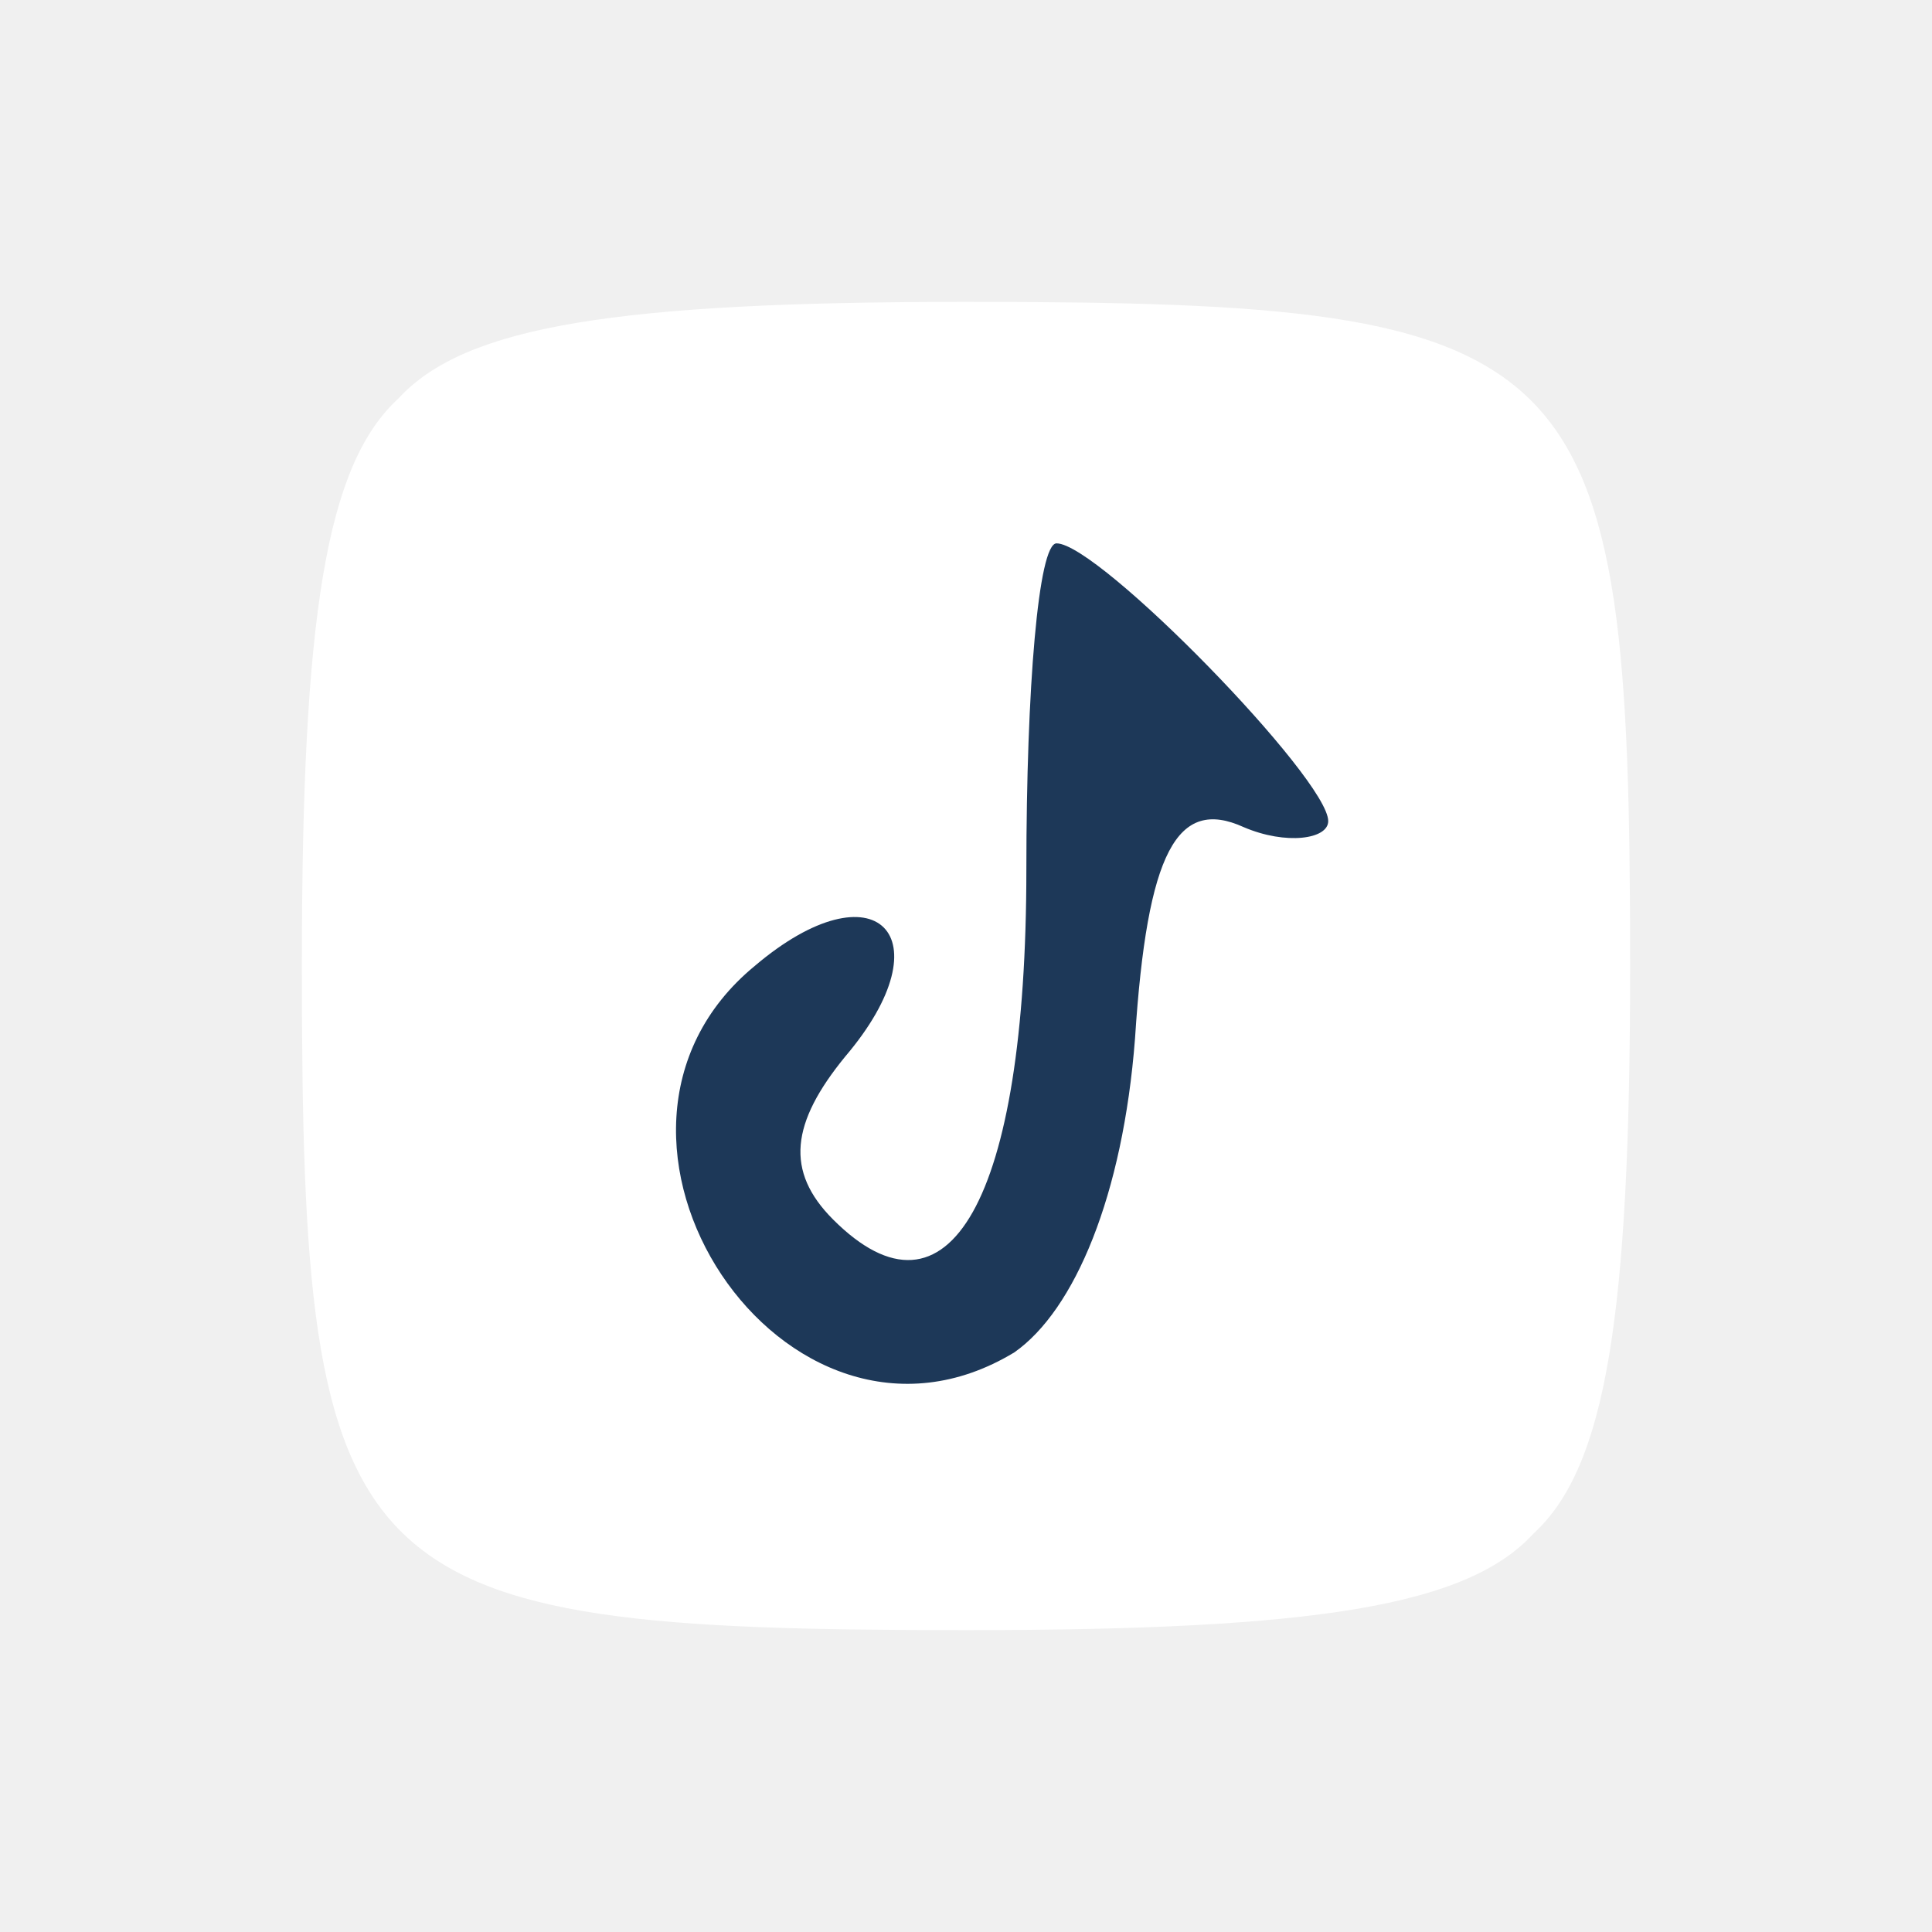
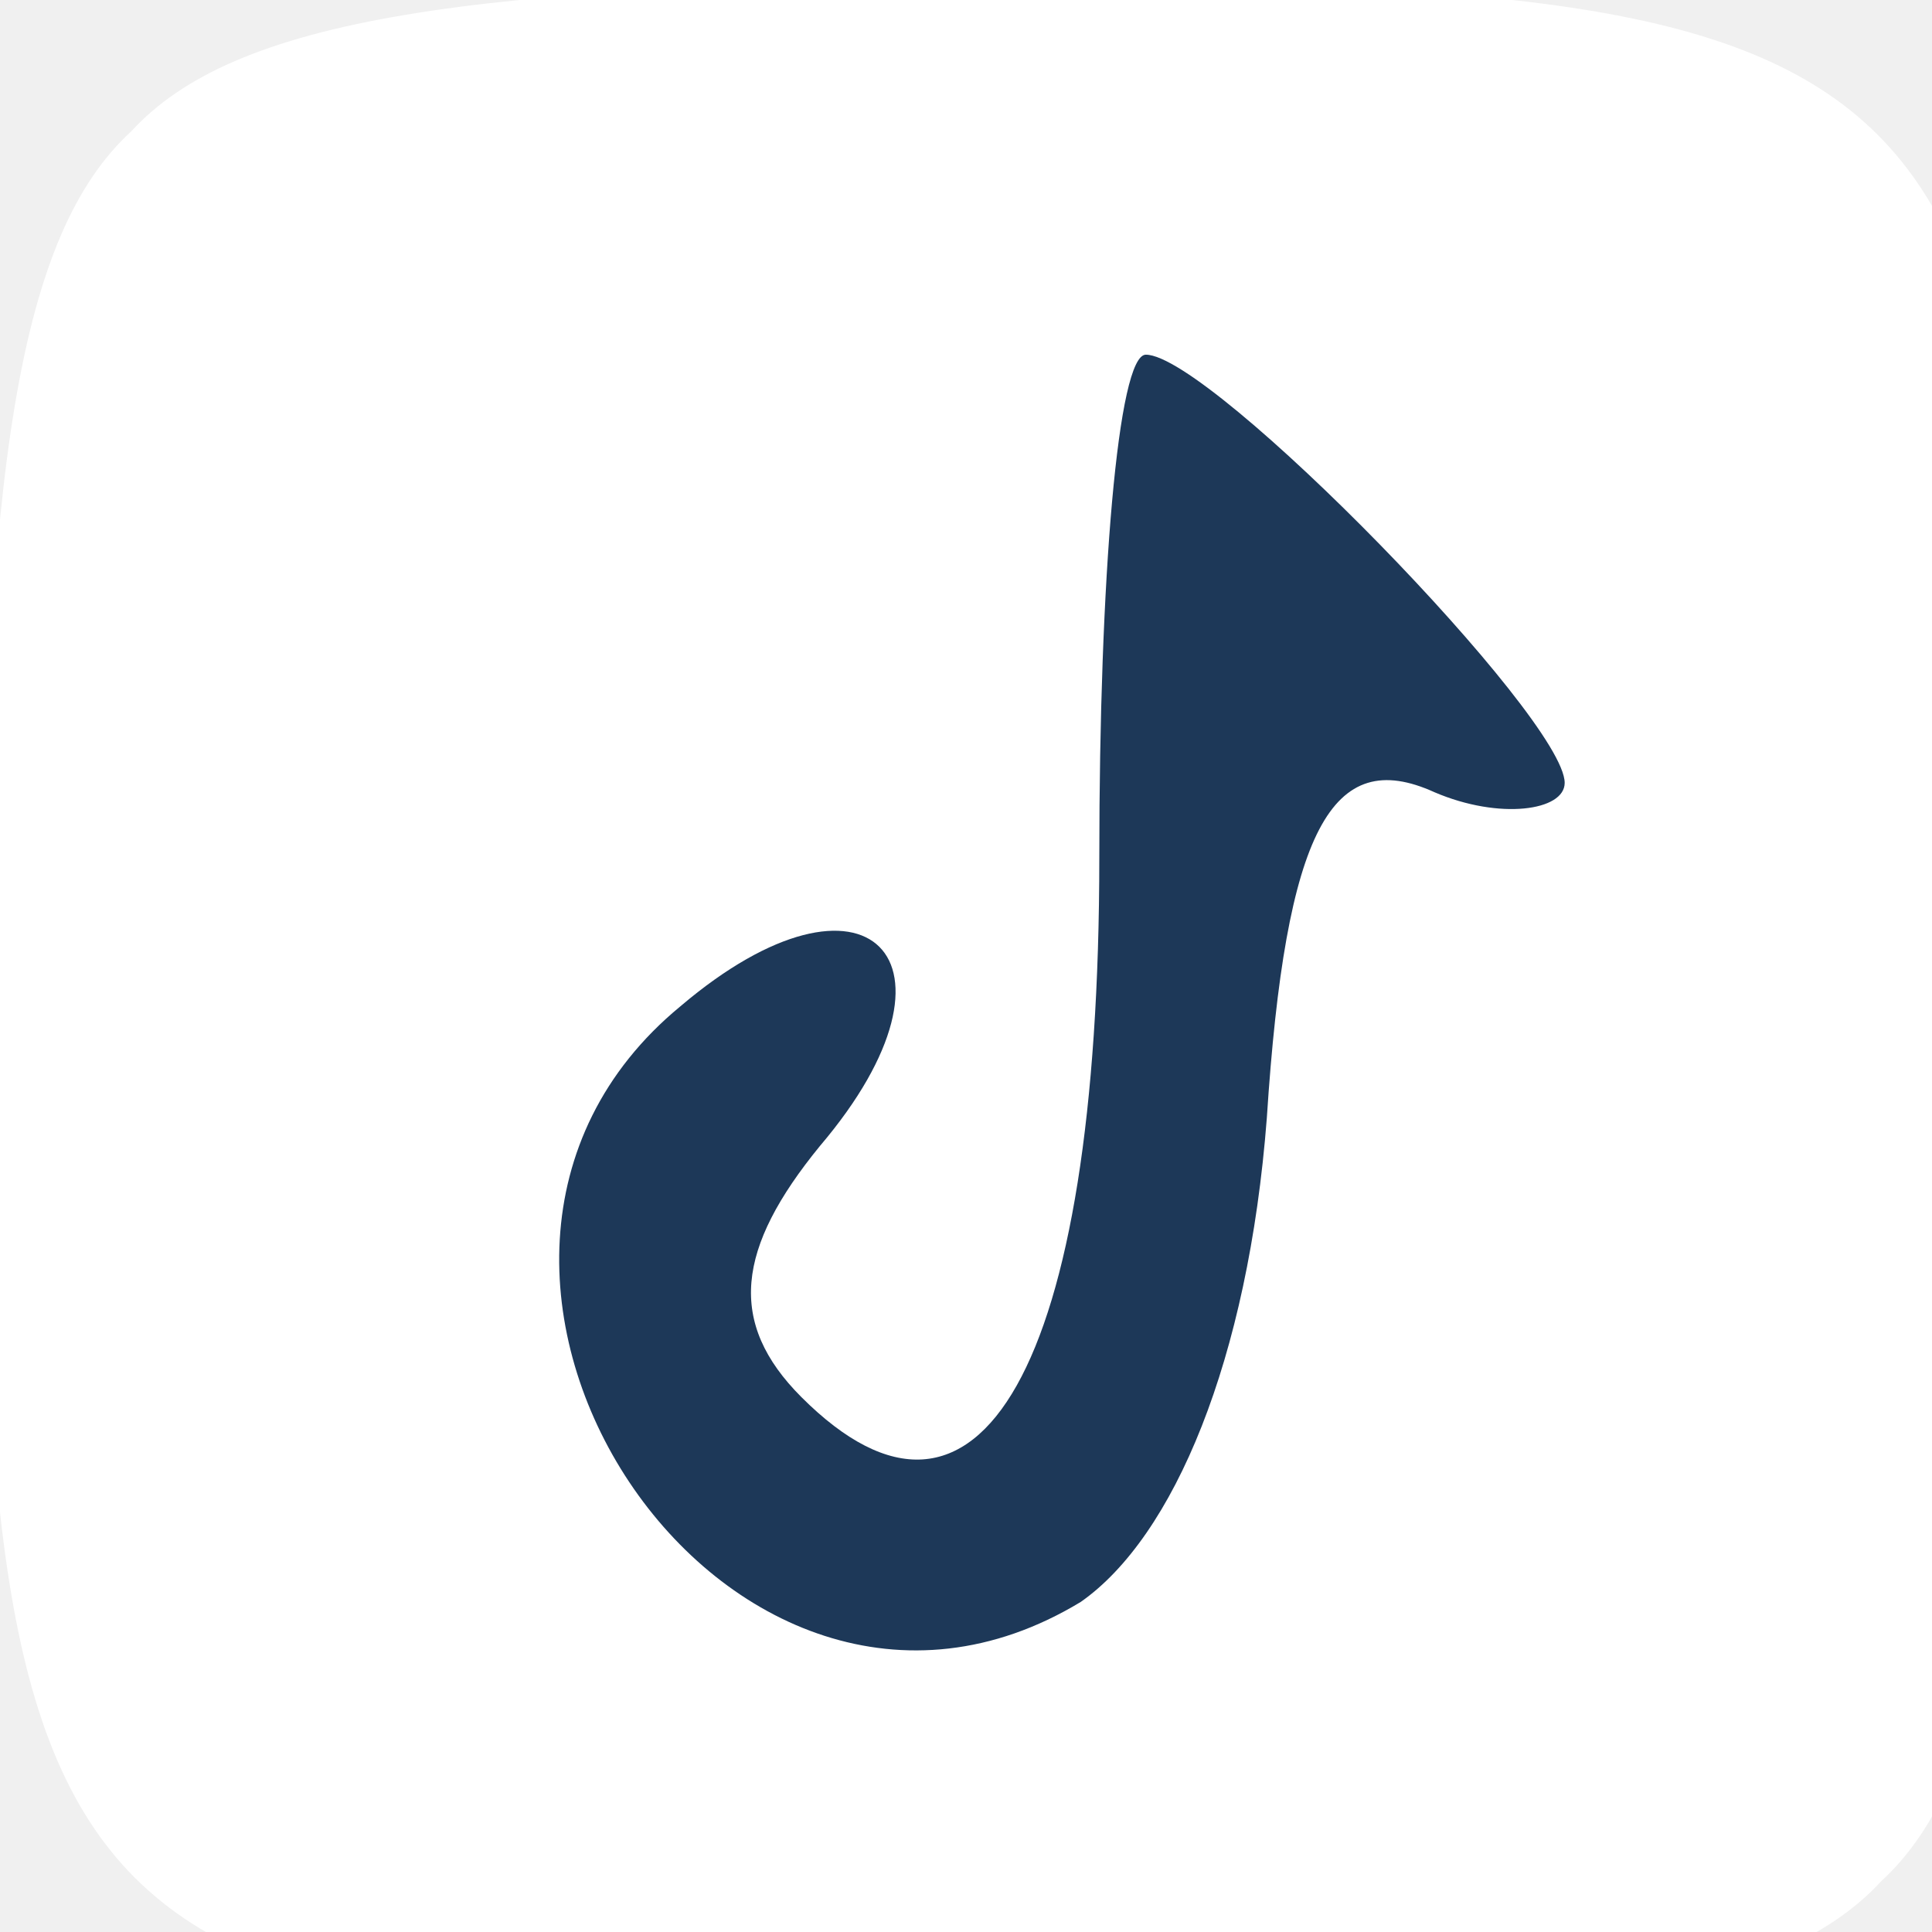
- <svg xmlns="http://www.w3.org/2000/svg" width="37" height="37" viewBox="0 0 37 37" fill="none">
-   <path d="M7.631 7.631C6.244 8.903 5.781 11.794 5.781 18.5C5.781 30.409 6.591 31.219 18.5 31.219C25.206 31.219 28.097 30.756 29.369 29.369C30.756 28.097 31.219 25.206 31.219 18.5C31.219 6.591 30.409 5.781 18.5 5.781C11.794 5.781 8.903 6.244 7.631 7.631Z" fill="white" />
-   <path d="M19.656 16.65C19.656 23.009 18.153 25.553 15.956 23.356C15.031 22.431 15.147 21.506 16.187 20.234C18.153 17.922 16.766 16.534 14.453 18.5C10.522 21.738 15.031 28.559 19.425 25.9C20.581 25.091 21.506 22.894 21.737 19.887C21.969 16.303 22.547 15.262 23.819 15.841C24.628 16.188 25.437 16.072 25.437 15.725C25.437 14.916 21.044 10.406 20.234 10.406C19.887 10.406 19.656 13.181 19.656 16.65Z" fill="#1D3858" />
+ <svg xmlns="http://www.w3.org/2000/svg" width="24" height="24" viewBox="0 0 24 24" fill="none">
+   <g clip-path="url(#clip0_72_2)">
+     <path d="M1.631 1.631C0.244 2.903 -0.219 5.794 -0.219 12.5C-0.219 24.409 0.591 25.219 12.5 25.219C19.206 25.219 22.097 24.756 23.369 23.369C24.756 22.097 25.219 19.206 25.219 12.5C25.219 0.591 24.409 -0.219 12.5 -0.219C5.794 -0.219 2.903 0.244 1.631 1.631Z" fill="white" />
+     <path d="M13.656 10.65C13.656 17.009 12.153 19.553 9.956 17.356C9.031 16.431 9.147 15.506 10.187 14.234C12.153 11.922 10.766 10.534 8.453 12.5C4.522 15.738 9.031 22.559 13.425 19.9C14.581 19.091 15.506 16.894 15.737 13.888C15.969 10.303 16.547 9.263 17.819 9.841C18.628 10.188 19.437 10.072 19.437 9.725C19.437 8.916 15.044 4.406 14.234 4.406C13.887 4.406 13.656 7.181 13.656 10.65Z" fill="#1D3858" />
+   </g>
+   <defs>
+     <clipPath id="clip0_72_2">
+       <rect width="24" height="24" fill="white" />
+     </clipPath>
+   </defs>
</svg>
